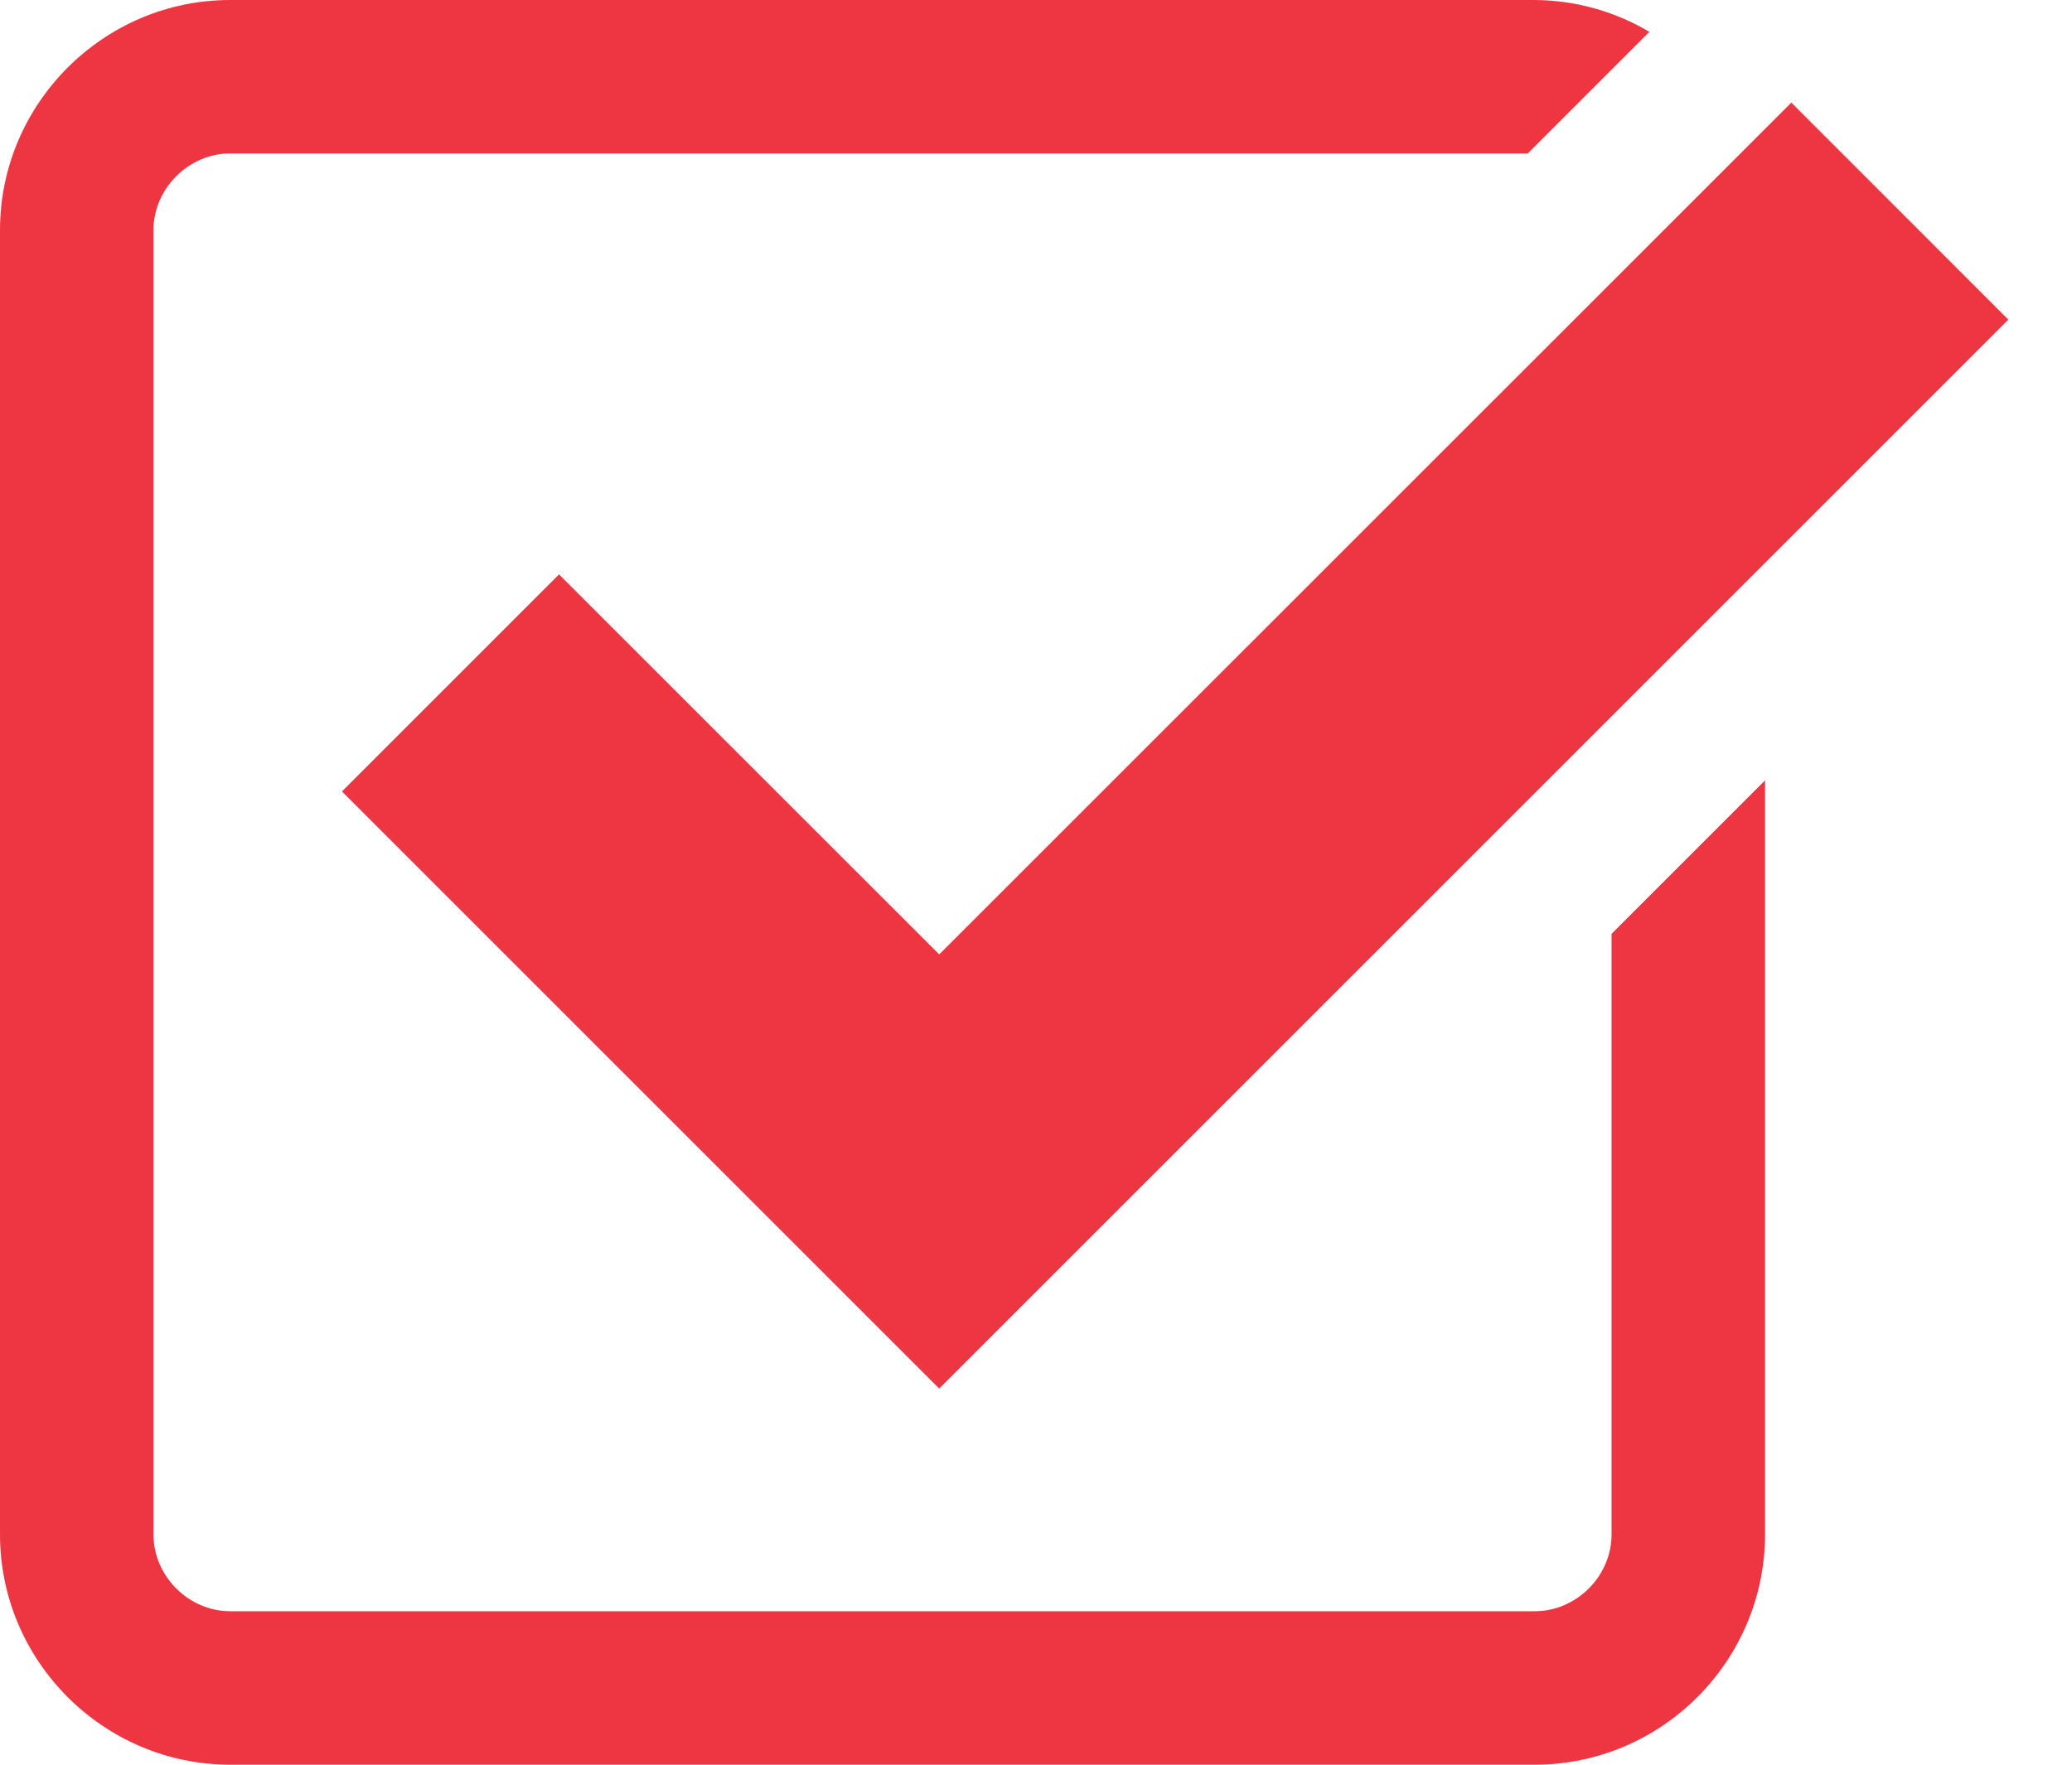
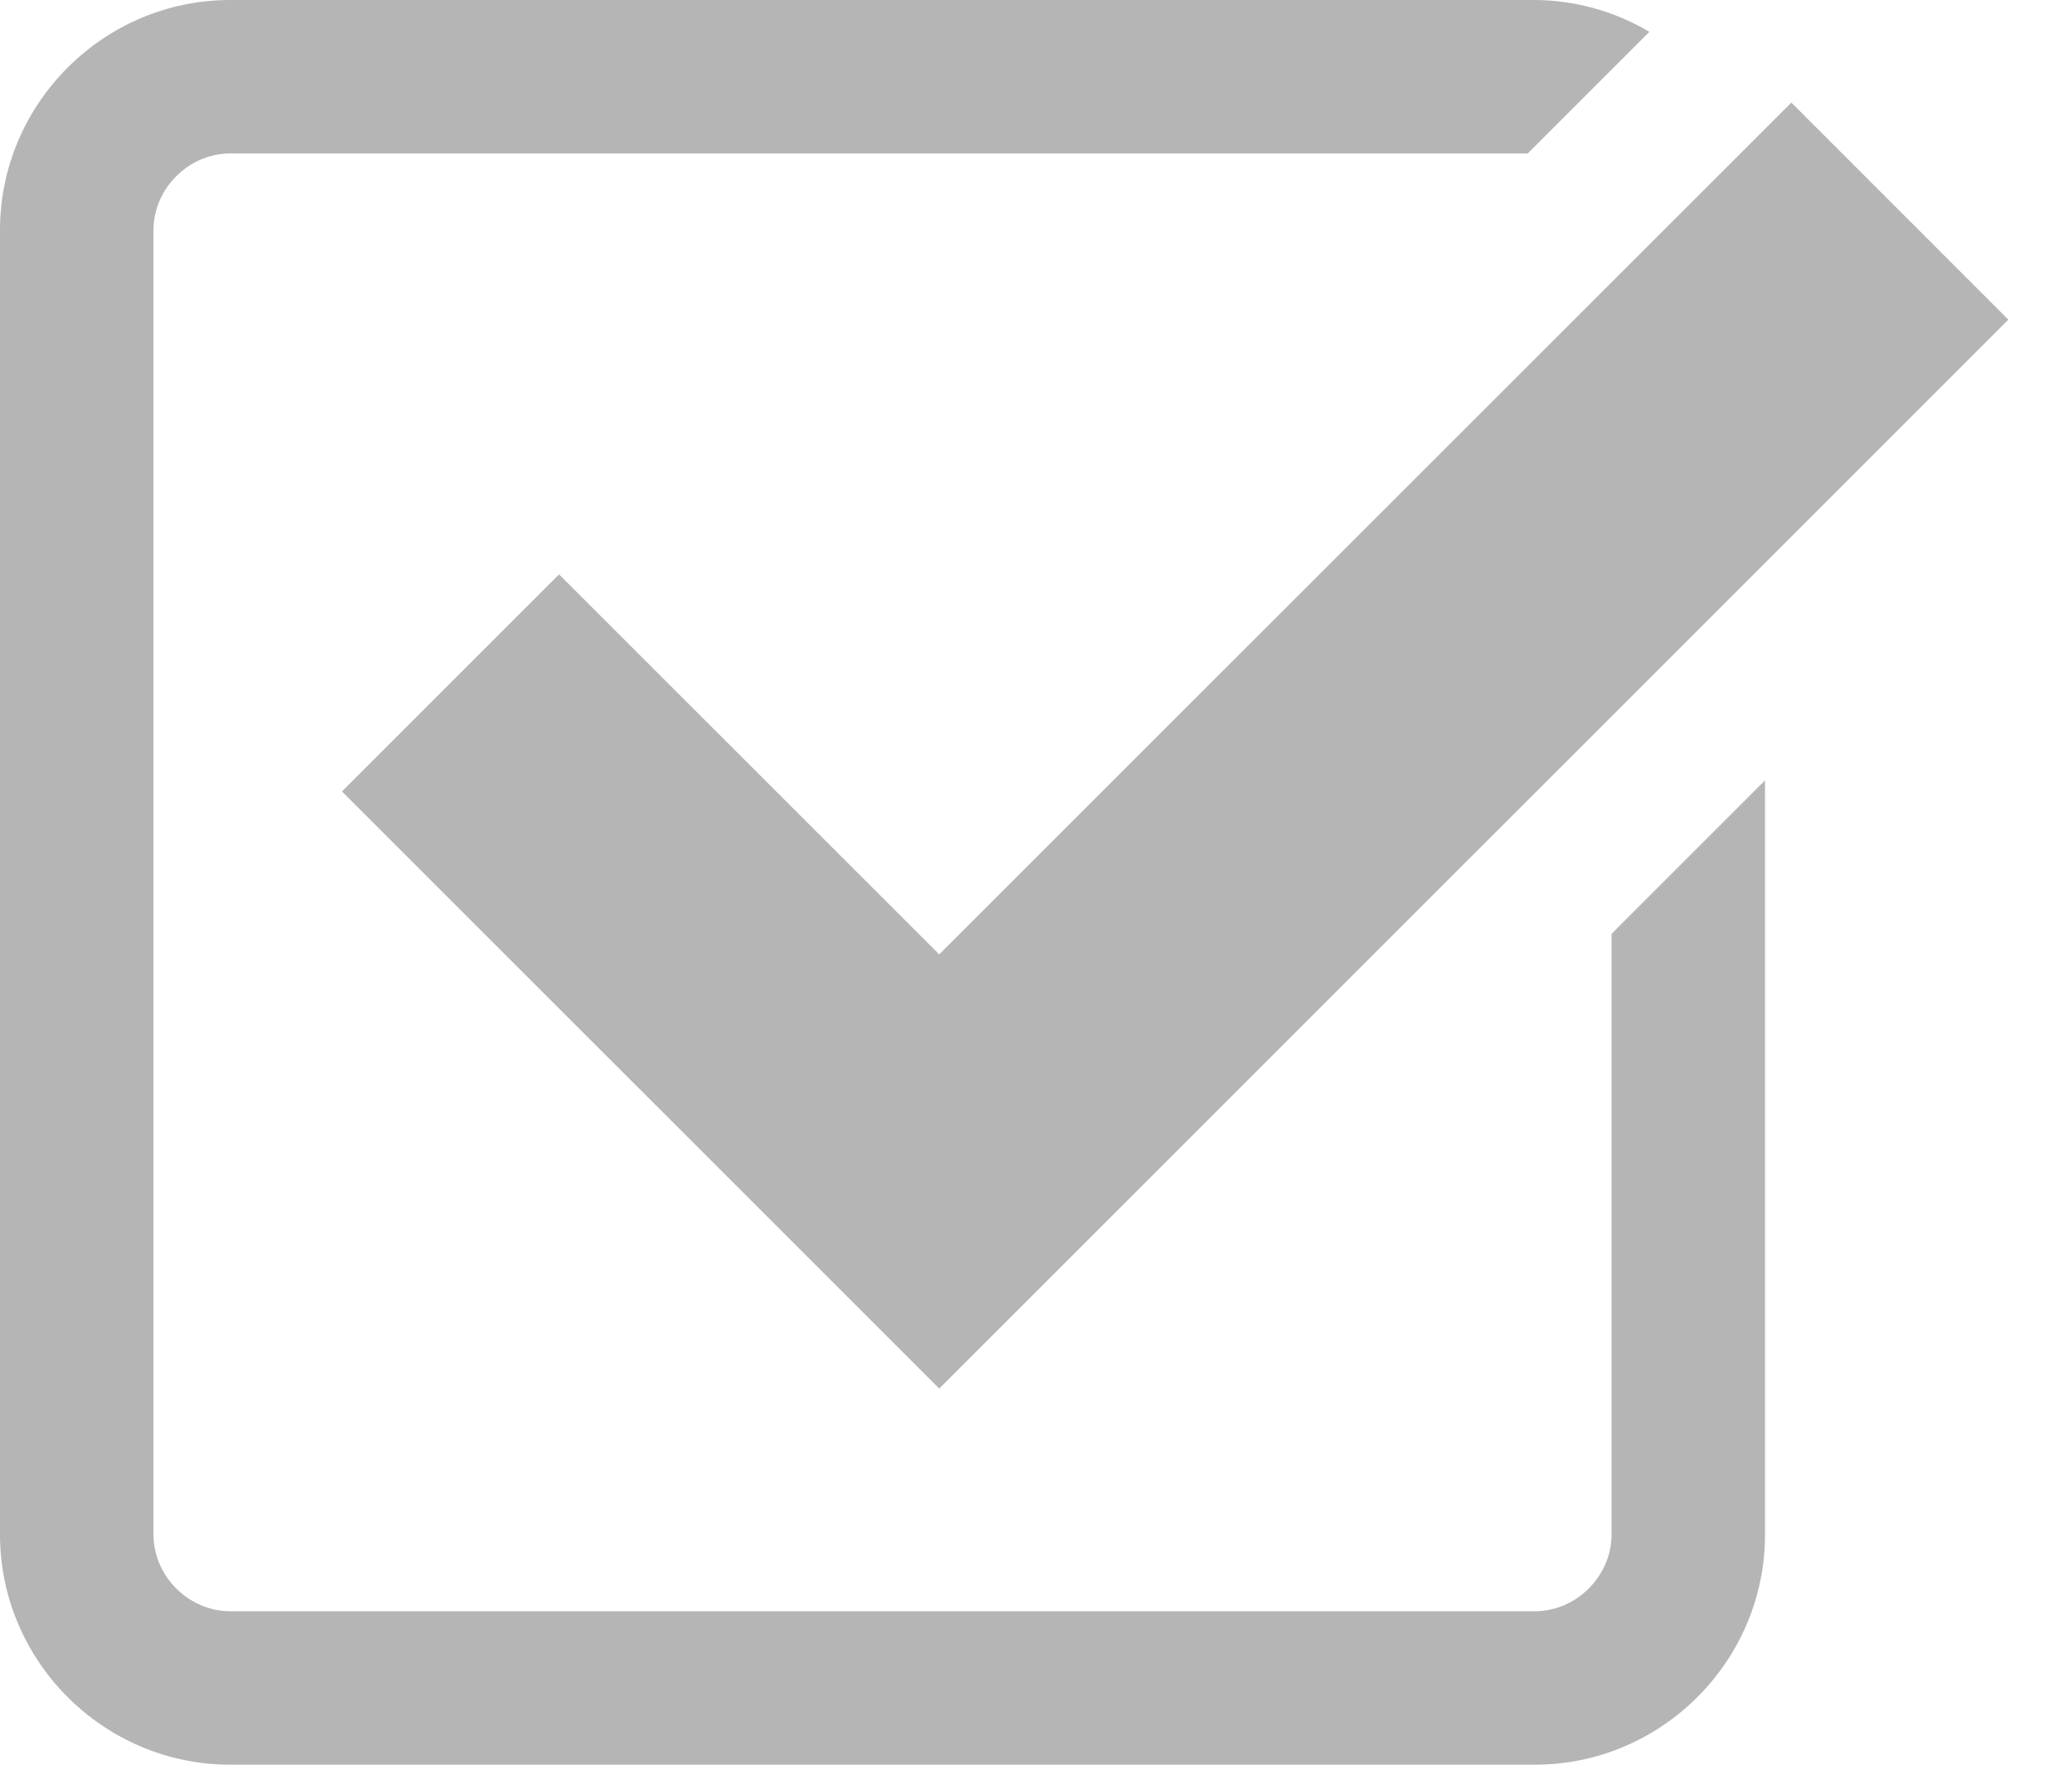
<svg xmlns="http://www.w3.org/2000/svg" width="27" height="23" viewBox="0 0 27 23">
-   <path fill="#ee3643" d="M7.285 7.486l-2.829 2.829 7.783 7.783L26.171 4.166l-2.828-2.829-11.104 11.102z" />
-   <path fill="#ee3643" d="M21 20c0 .542-.458 1-1 1H3c-.542 0-1-.458-1-1V3c0-.542.458-1 1-1h16.908L21.493.415A2.96 2.96 0 0 0 20 0H3C1.35 0 0 1.35 0 3v17c0 1.65 1.35 3 3 3h17c1.65 0 3-1.35 3-3v-9.829l-2 2V20z" />
+   <path fill="#b5b5b5" d="M7.285 7.486l-2.829 2.829 7.783 7.783L26.171 4.166l-2.828-2.829-11.104 11.102z" />
+   <path fill="#b5b5b5" d="M21 20c0 .542-.458 1-1 1H3c-.542 0-1-.458-1-1V3c0-.542.458-1 1-1h16.908L21.493.415A2.96 2.96 0 0 0 20 0H3C1.35 0 0 1.35 0 3v17c0 1.65 1.35 3 3 3h17c1.65 0 3-1.35 3-3v-9.829l-2 2V20z" />
</svg>
